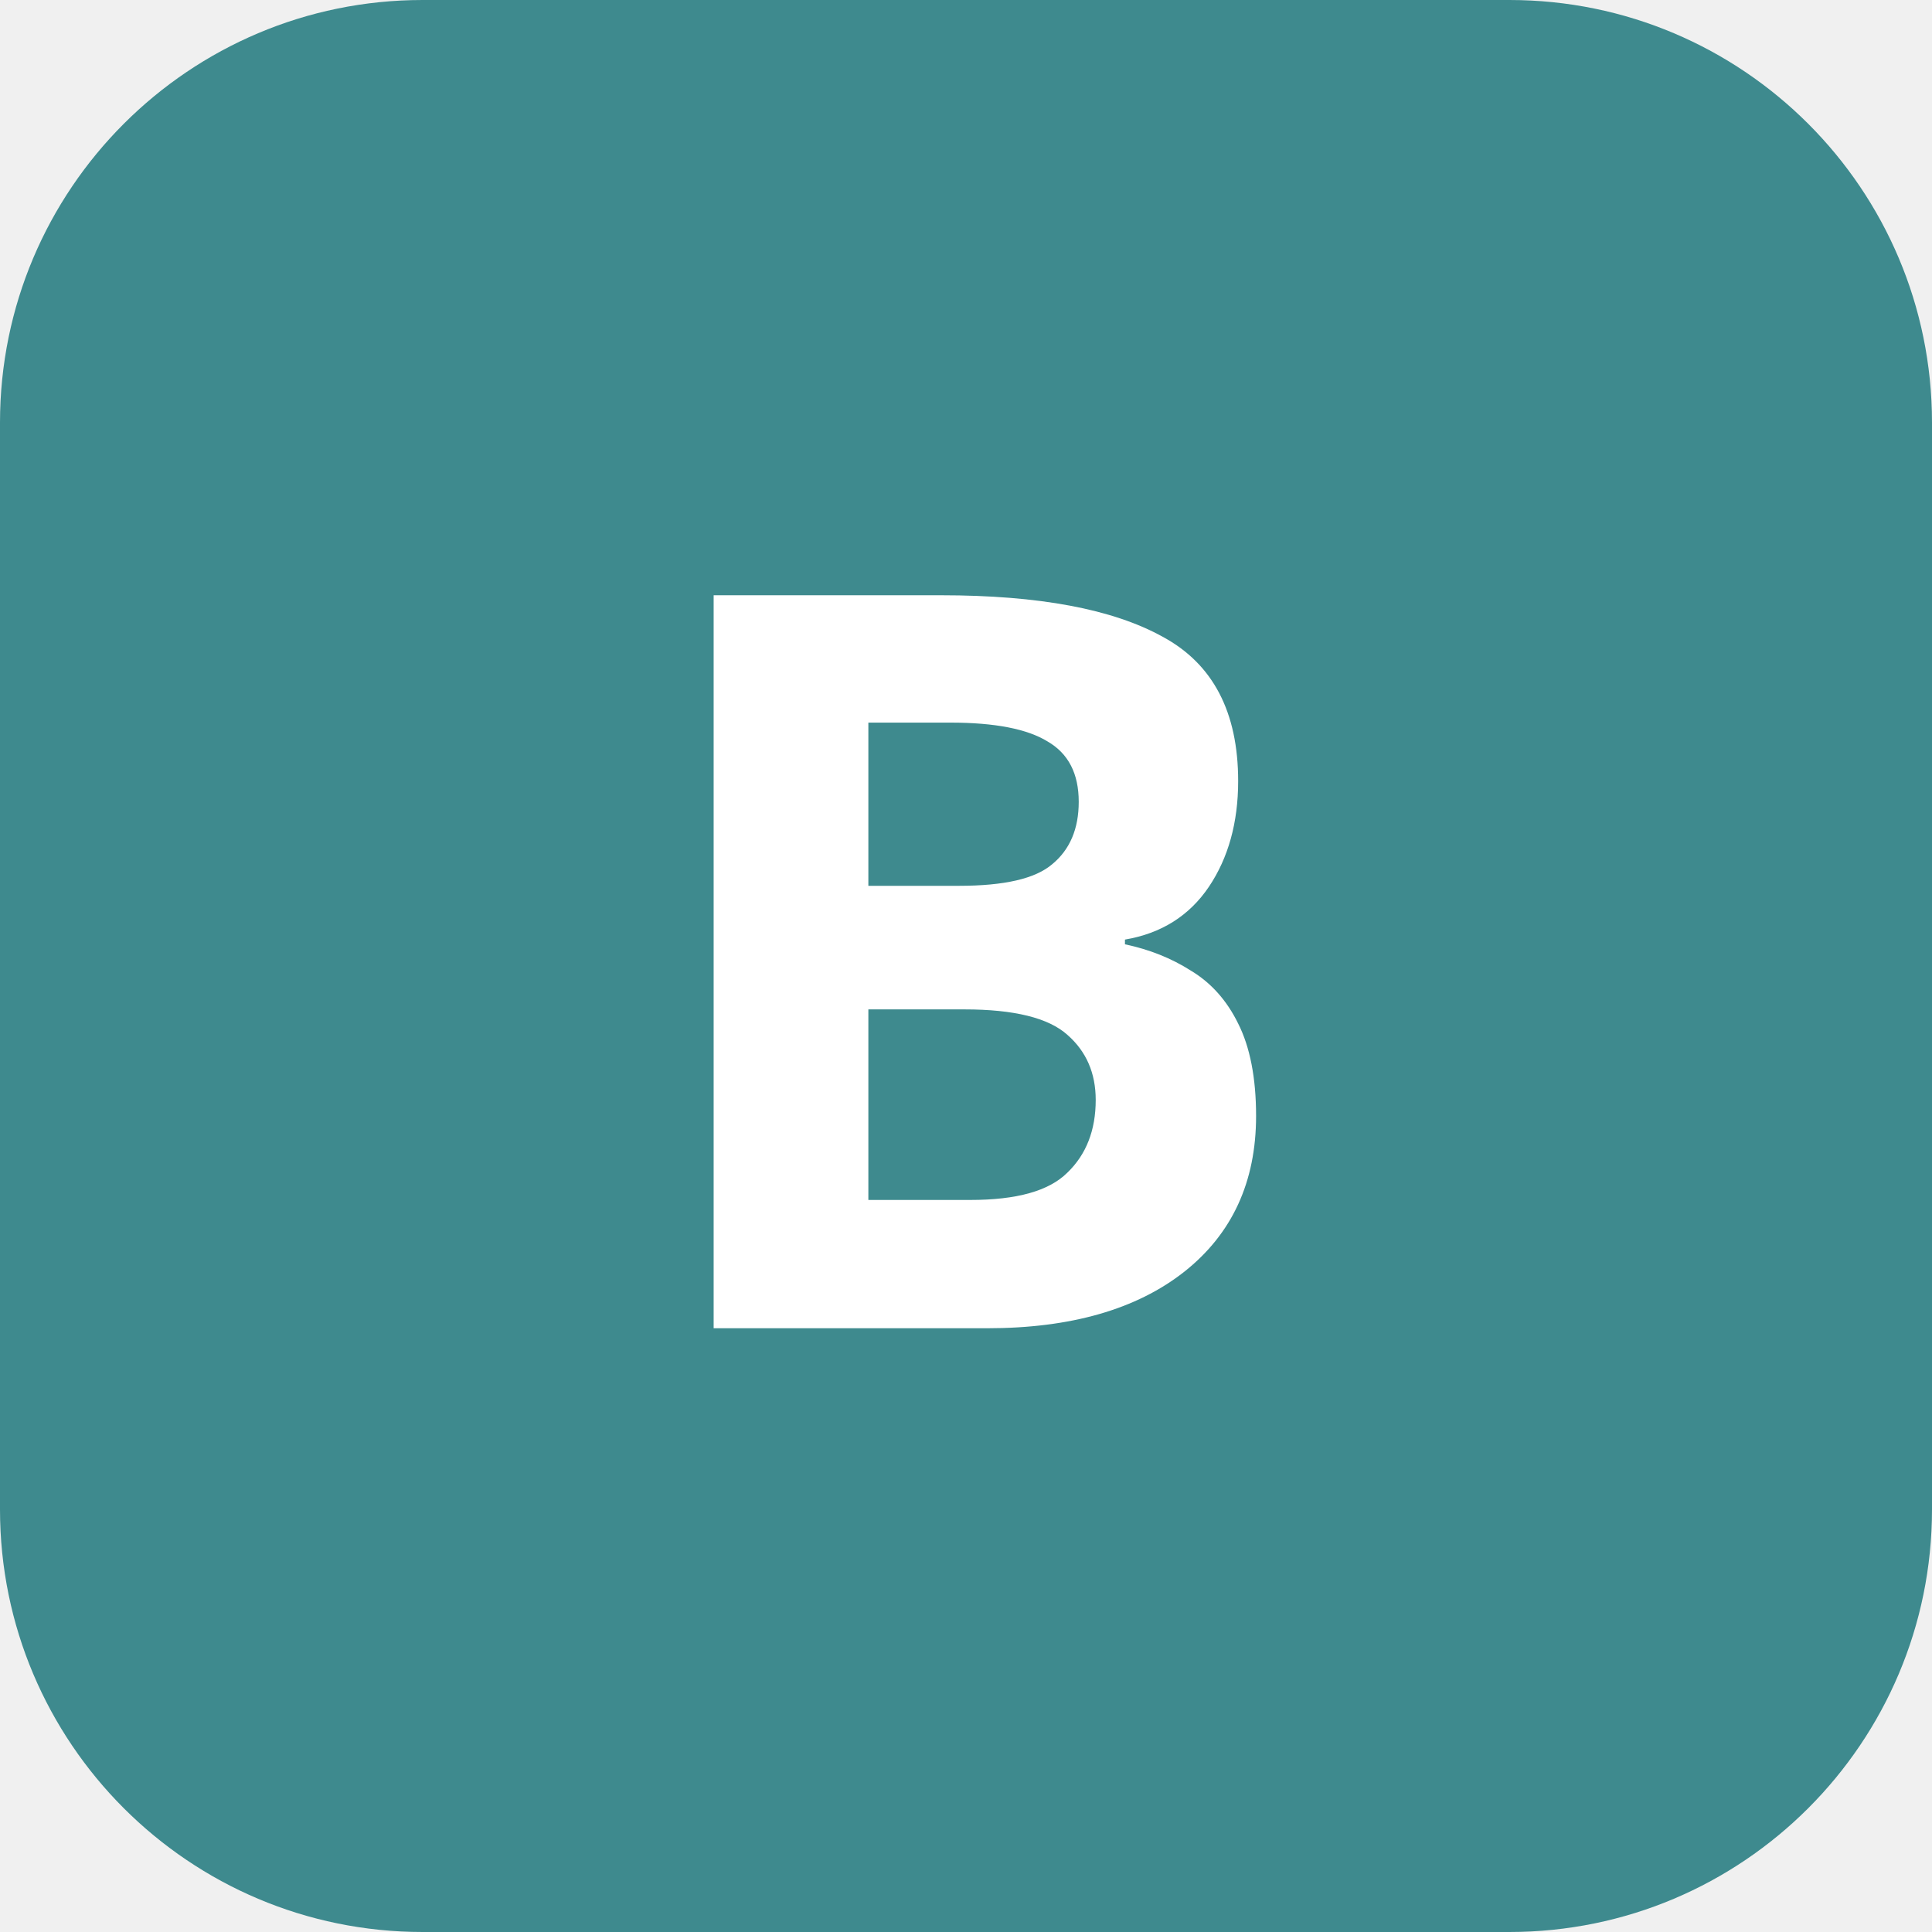
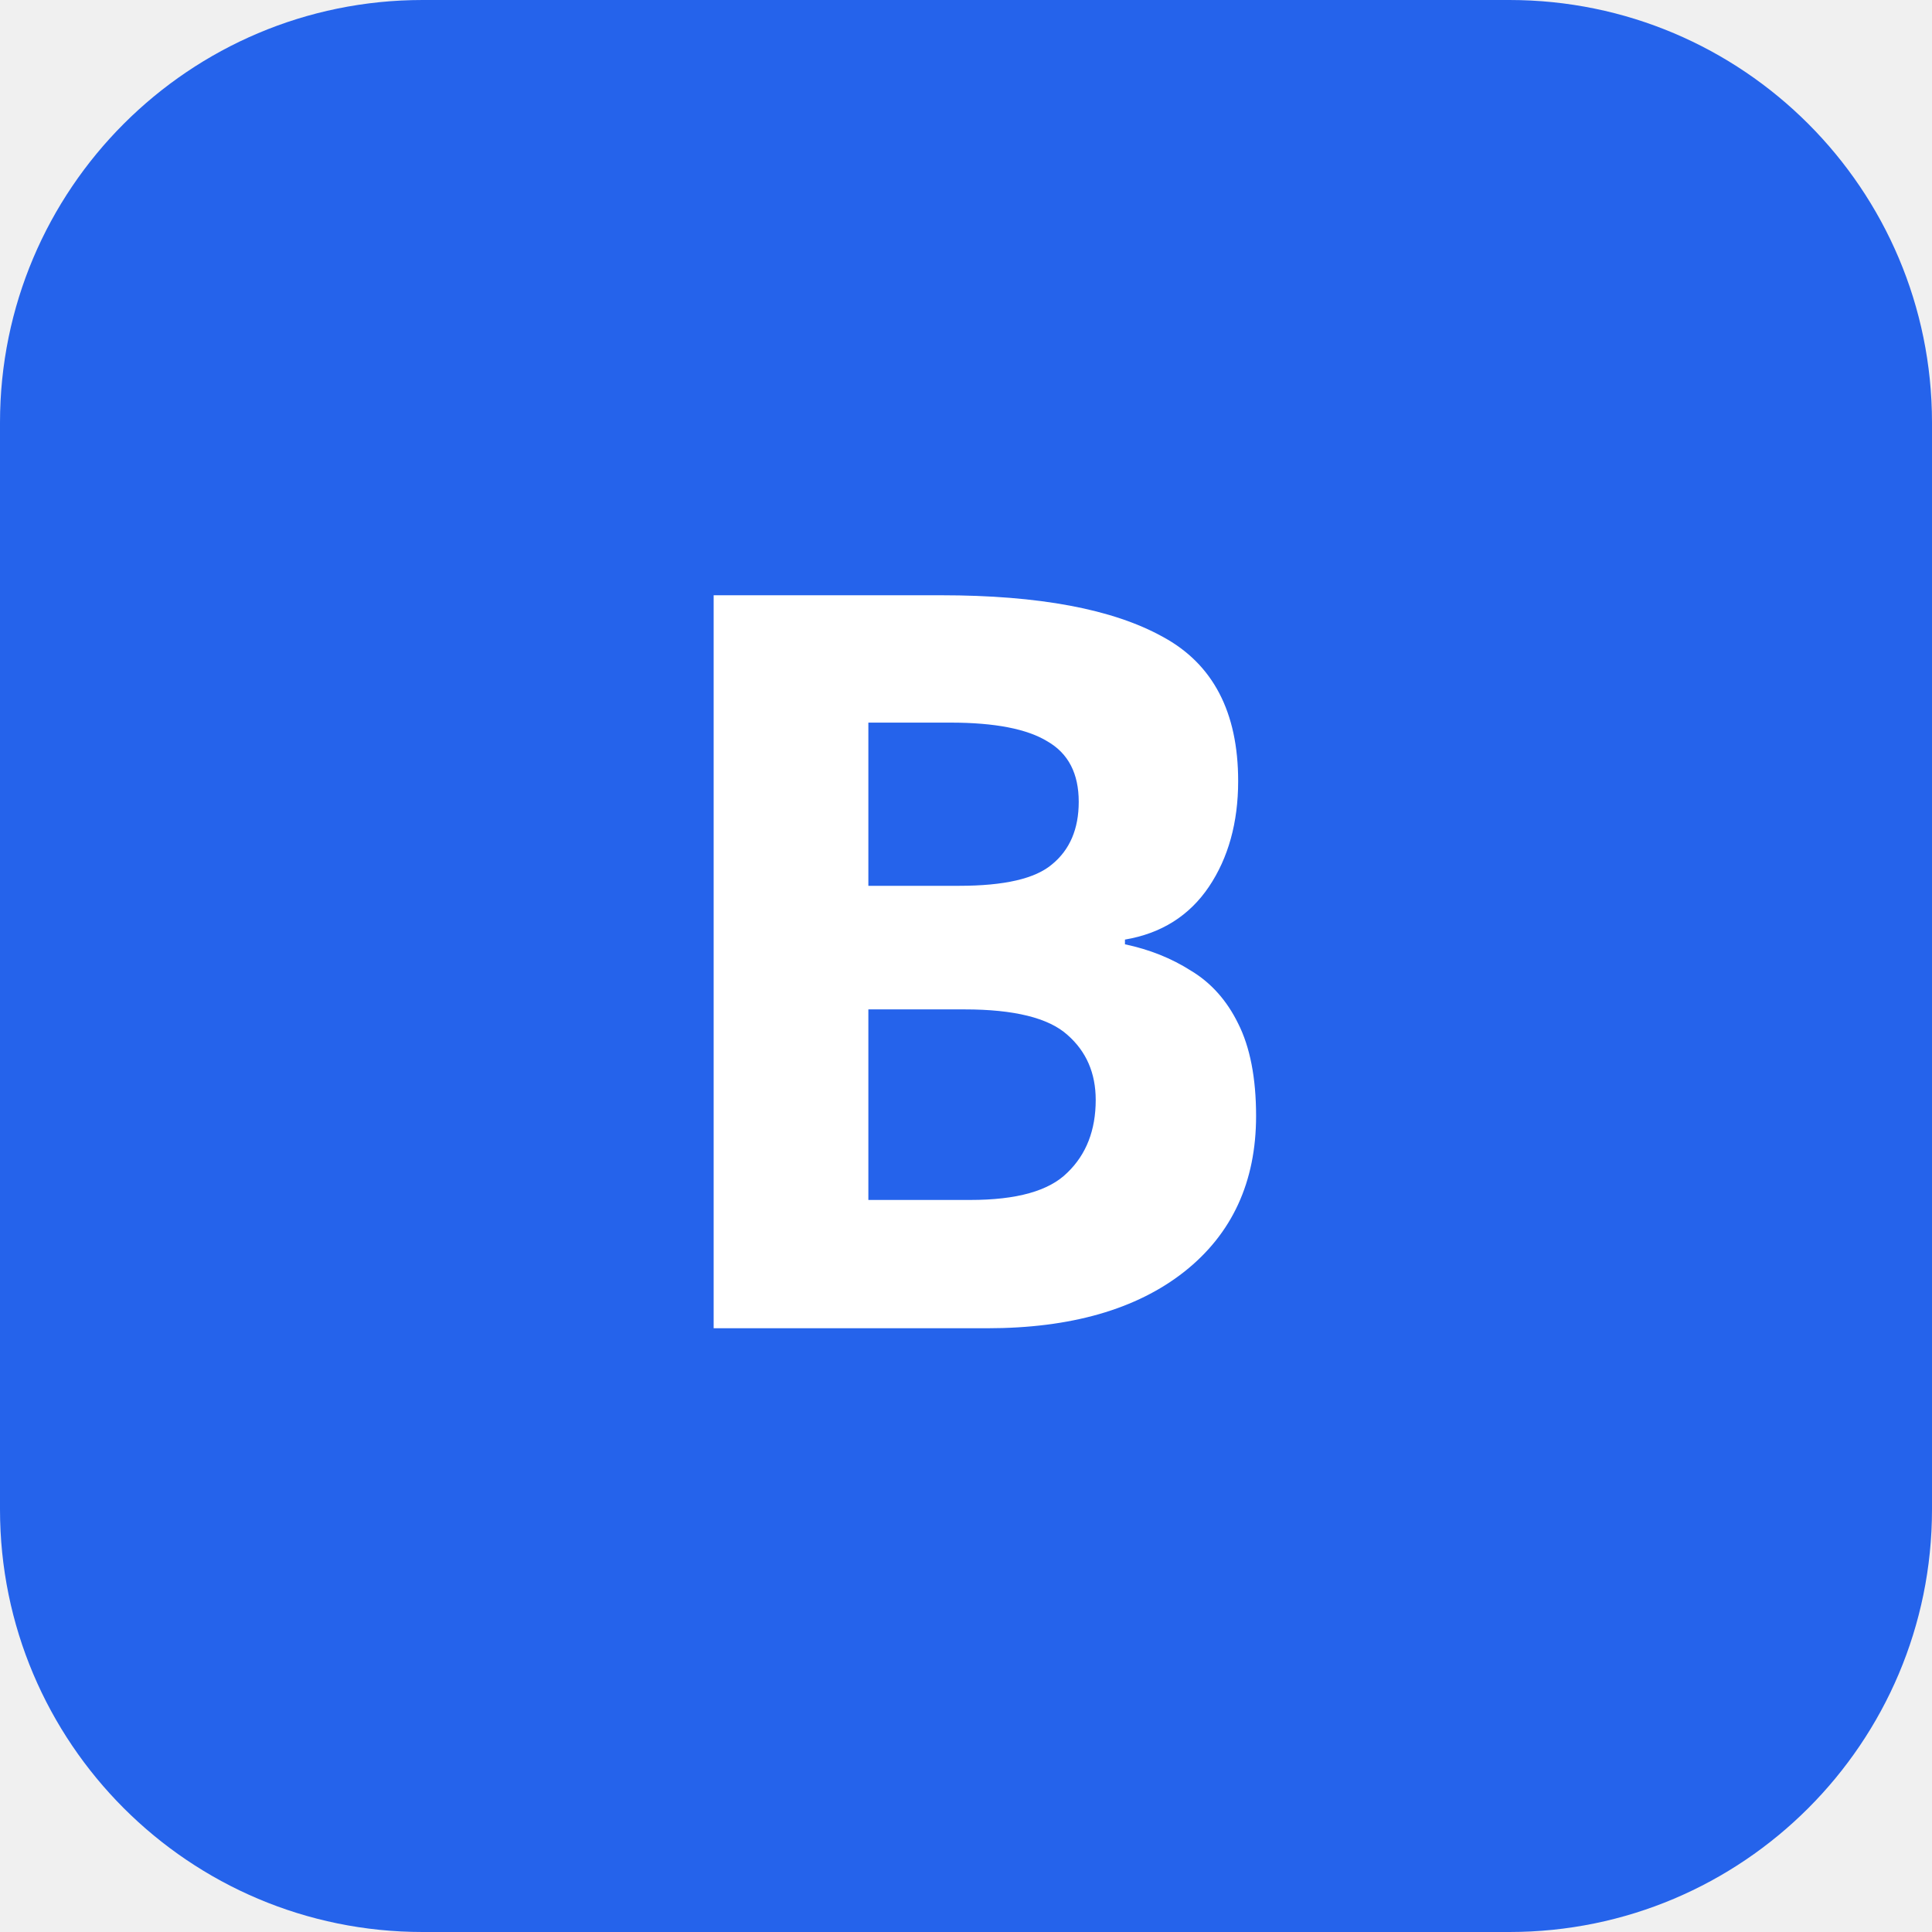
<svg xmlns="http://www.w3.org/2000/svg" viewBox="0 0 32 32" role="img" aria-label="BossSchool">
-   <rect width="32" height="32" rx="7" fill="#3E8A8E" />
+   <rect width="32" height="32" rx="7" fill="#2563eb" />
  <text x="16" y="22" text-anchor="middle" font-family="system-ui,Segoe UI,sans-serif" font-size="17" font-weight="700" fill="#ffffff">B</text>
</svg>
